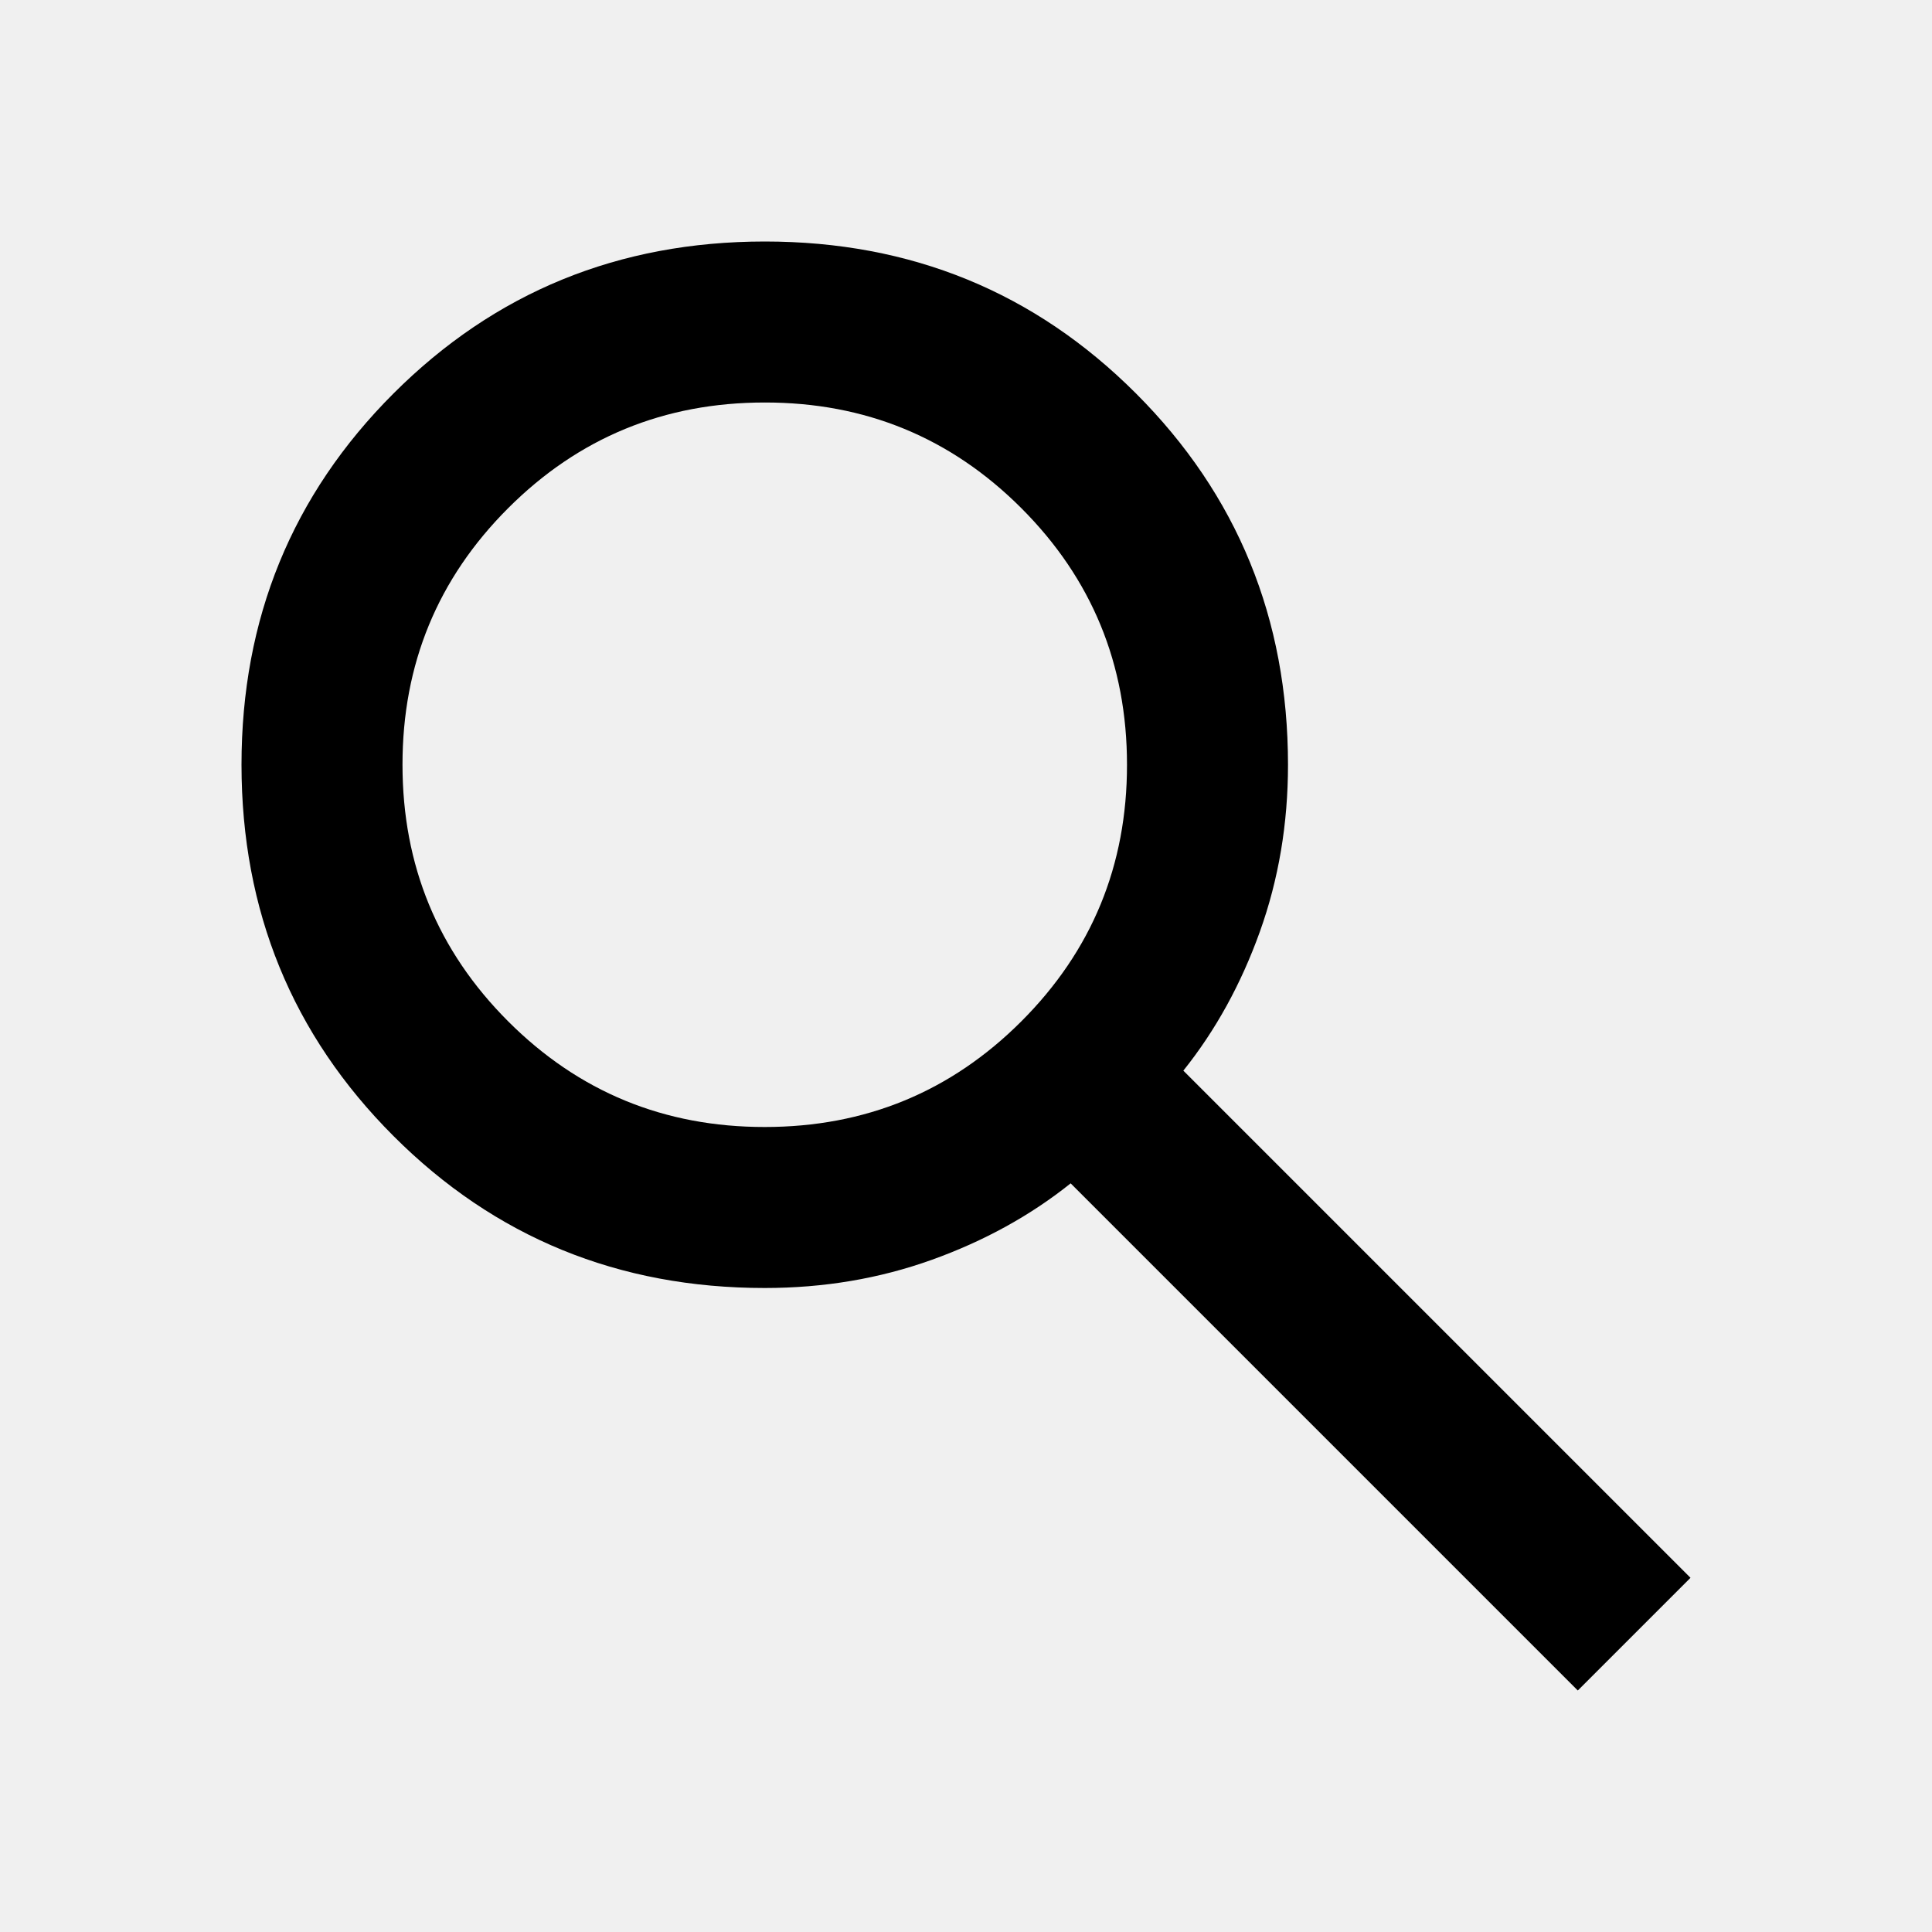
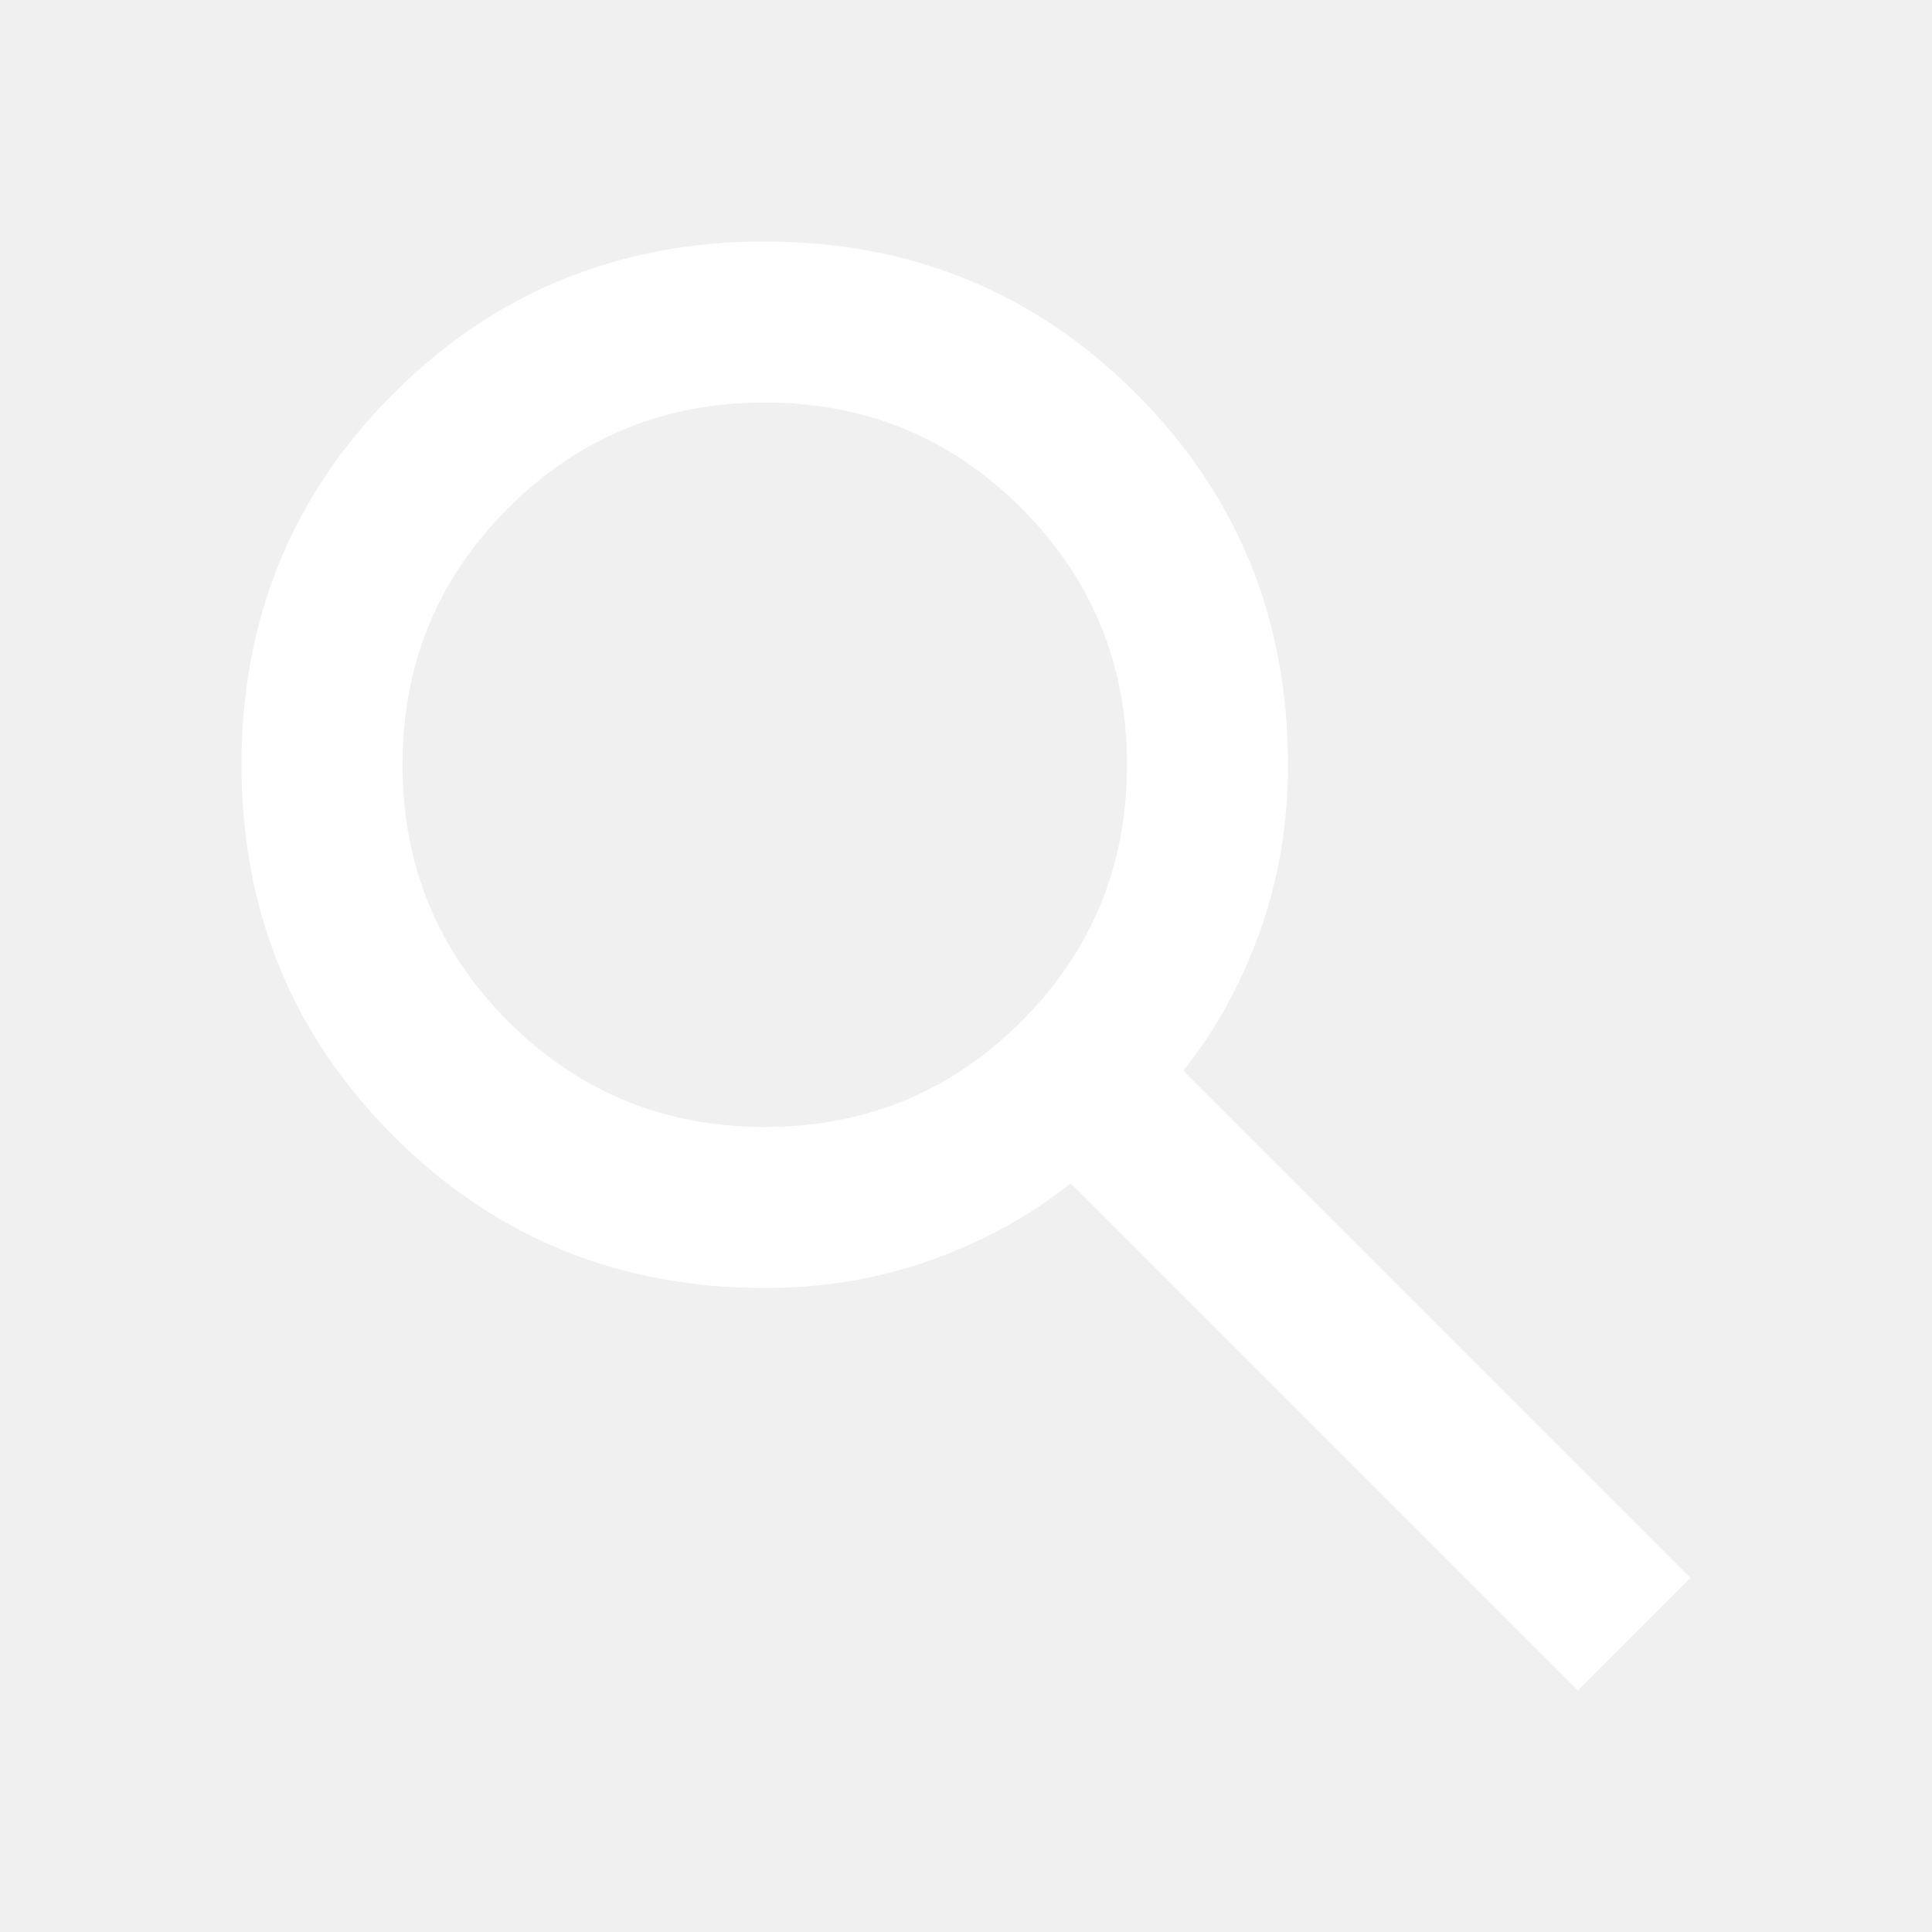
<svg xmlns="http://www.w3.org/2000/svg" width="1em" height="1em" viewBox="0 0 24 24">
-   <path fill="currentColor" d="m19.6 21l-6.3-6.3q-.75.6-1.725.95T9.5 16q-2.725 0-4.612-1.888T3 9.5q0-2.725 1.888-4.612T9.5 3q2.725 0 4.612 1.888T16 9.5q0 1.1-.35 2.075T14.7 13.3l6.3 6.3l-1.4 1.4ZM9.5 14q1.875 0 3.188-1.313T14 9.5q0-1.875-1.313-3.188T9.5 5Q7.625 5 6.312 6.313T5 9.5q0 1.875 1.313 3.188T9.5 14Z" />
+   <path fill="white" d="m19.6 21l-6.3-6.3q-.75.6-1.725.95T9.5 16q-2.725 0-4.612-1.888T3 9.5q0-2.725 1.888-4.612T9.5 3q2.725 0 4.612 1.888T16 9.5q0 1.1-.35 2.075T14.7 13.3l6.3 6.3l-1.4 1.4ZM9.5 14q1.875 0 3.188-1.313T14 9.5q0-1.875-1.313-3.188T9.5 5Q7.625 5 6.312 6.313T5 9.5q0 1.875 1.313 3.188T9.5 14Z" />
</svg>
